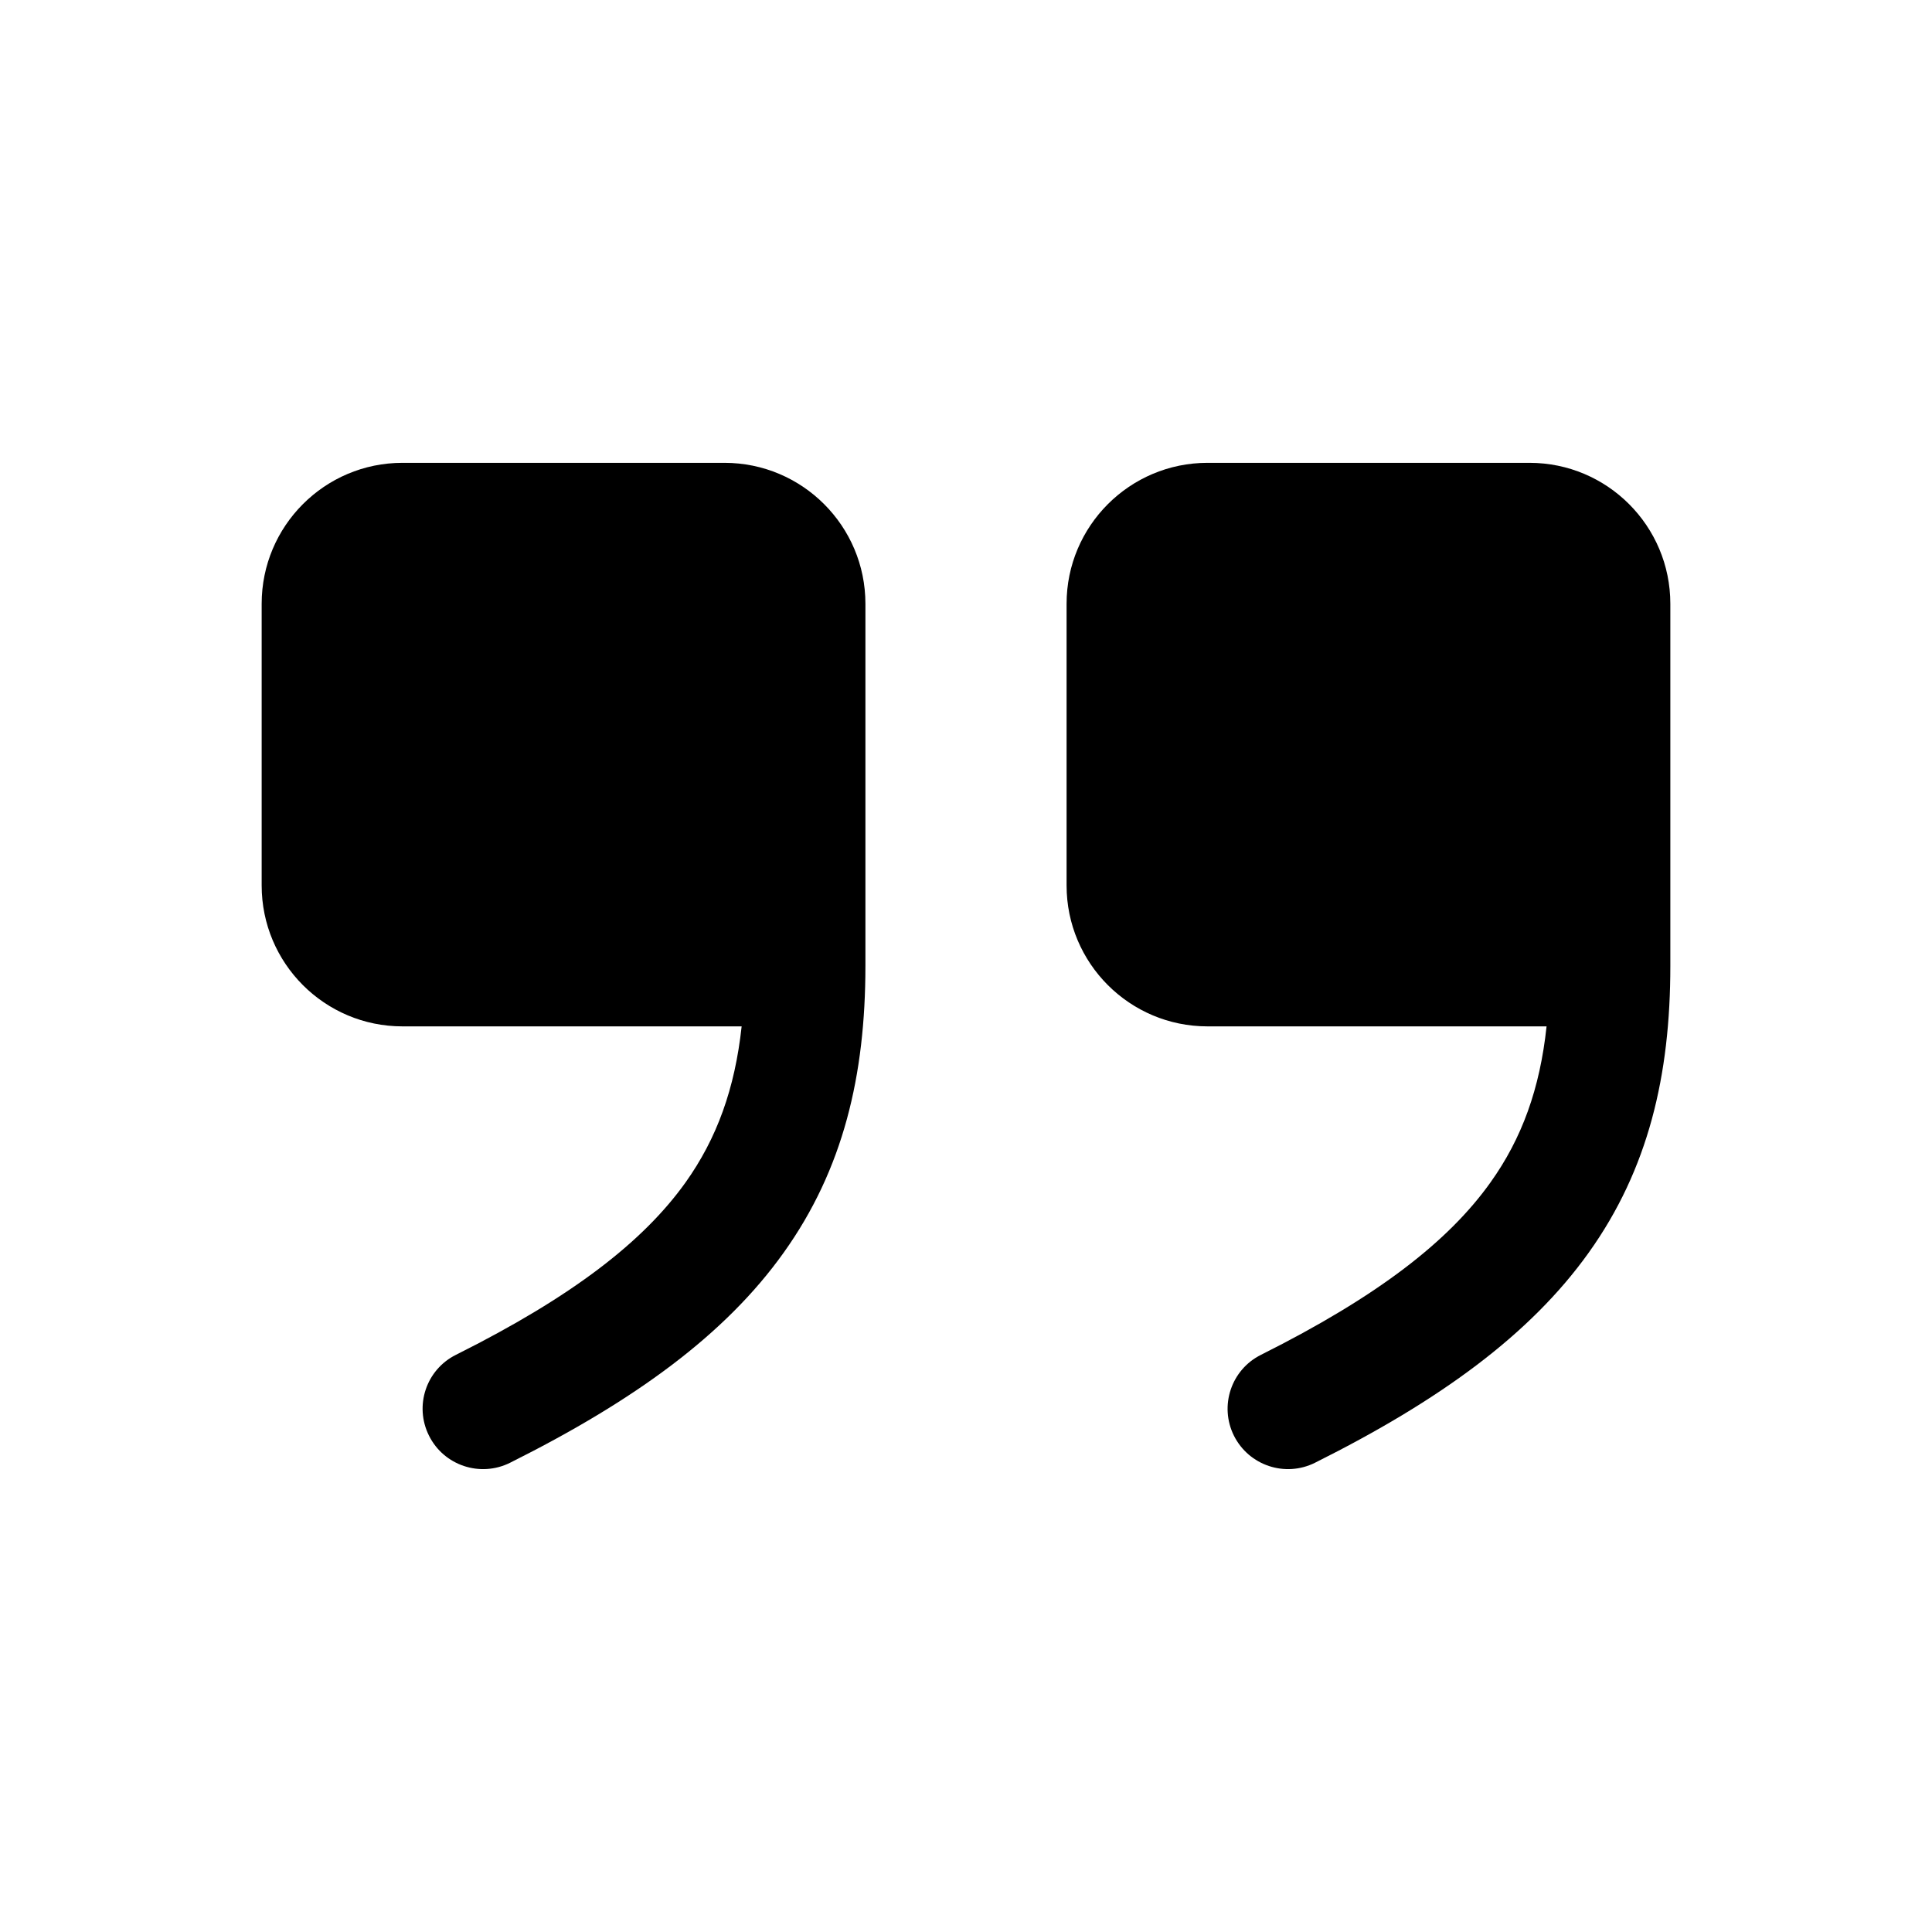
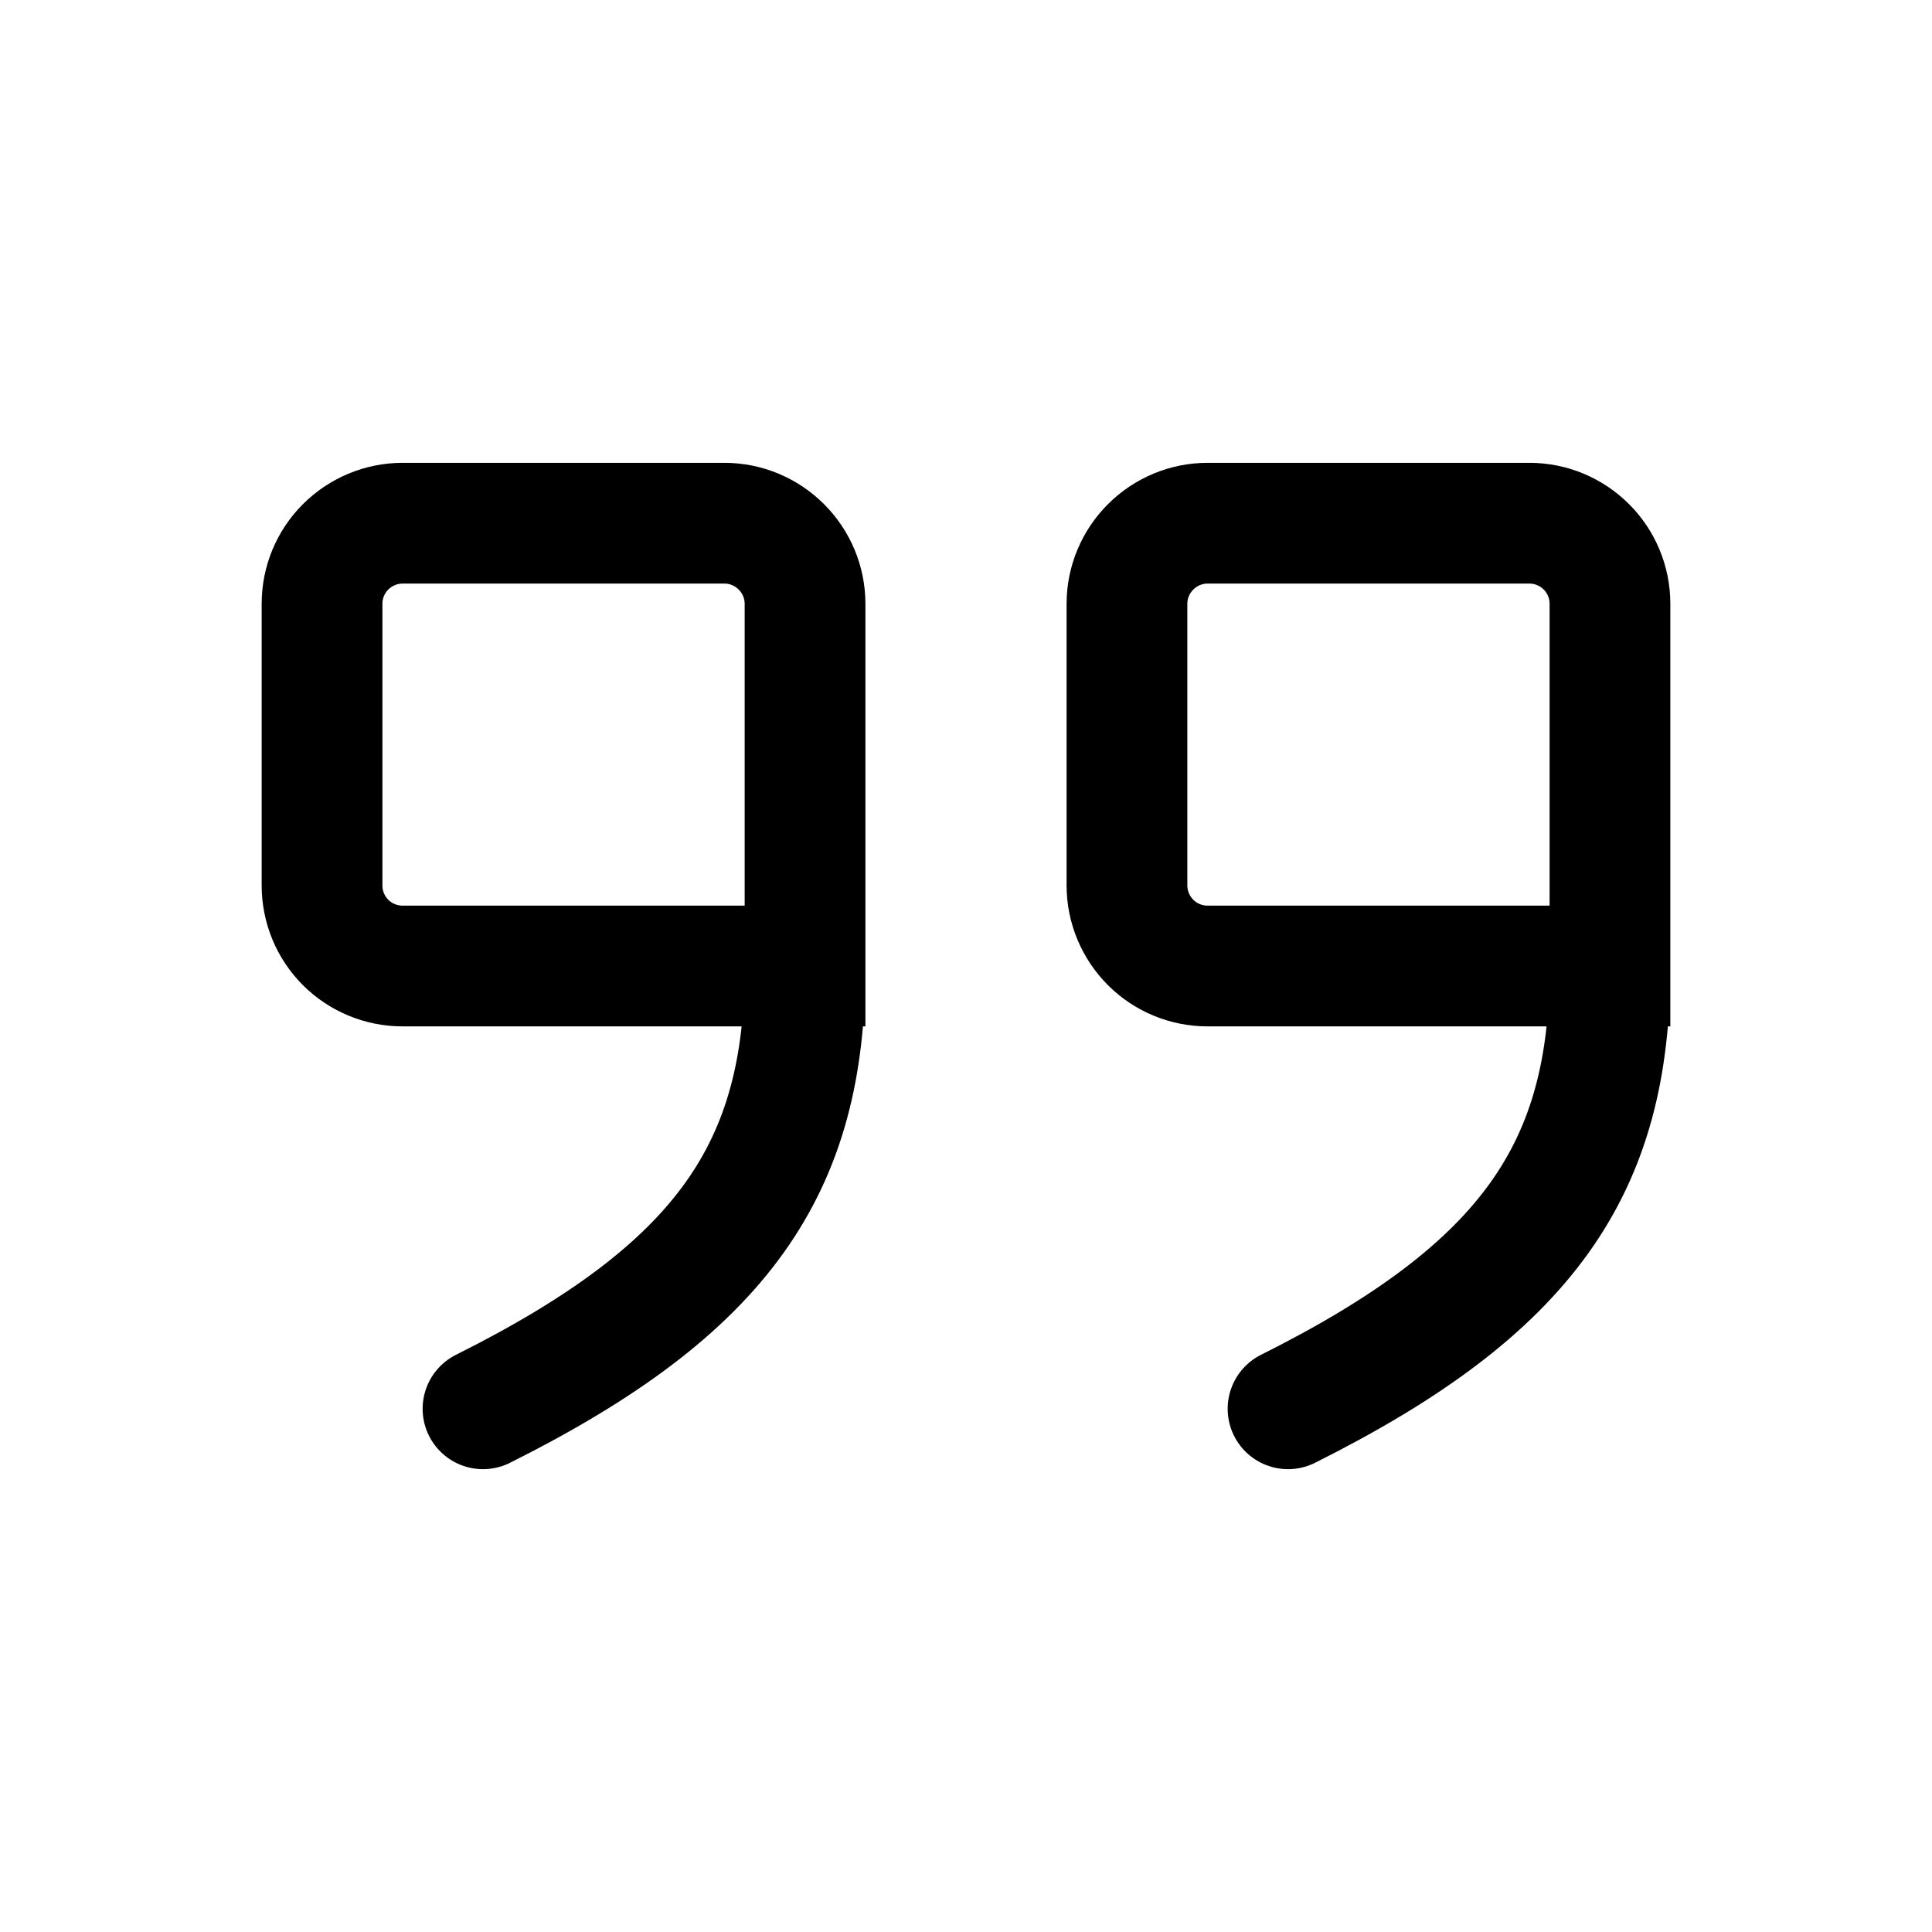
<svg xmlns="http://www.w3.org/2000/svg" width="16" height="16" viewBox="0 0 16 16" fill="none">
-   <path fill-rule="evenodd" clip-rule="evenodd" d="M6.142 8.5C6.086 9.016 5.937 9.428 5.677 9.793C5.328 10.281 4.744 10.736 3.776 11.22C3.529 11.343 3.429 11.643 3.553 11.89C3.676 12.137 3.977 12.237 4.224 12.114C5.256 11.598 6.006 11.053 6.49 10.374C6.984 9.683 7.167 8.905 7.167 8V5C7.167 4.356 6.644 3.833 6 3.833H3.333C2.689 3.833 2.167 4.356 2.167 5V7.333C2.167 7.978 2.689 8.5 3.333 8.5H6.142Z" fill="currentColor" />
-   <path fill-rule="evenodd" clip-rule="evenodd" d="M12.808 8.5C12.753 9.016 12.604 9.428 12.343 9.793C11.995 10.281 11.41 10.736 10.443 11.22C10.196 11.343 10.096 11.643 10.219 11.89C10.343 12.137 10.643 12.237 10.89 12.114C11.923 11.598 12.672 11.053 13.157 10.374C13.651 9.683 13.833 8.905 13.833 8V5C13.833 4.356 13.311 3.833 12.667 3.833H10C9.356 3.833 8.833 4.356 8.833 5V7.333C8.833 7.978 9.356 8.5 10 8.5H12.808Z" fill="currentColor" />
+   <path d="M6.667 8H3.333C3.157 8 2.987 7.93 2.862 7.805C2.737 7.68 2.667 7.51 2.667 7.333V5C2.667 4.823 2.737 4.654 2.862 4.529C2.987 4.404 3.157 4.333 3.333 4.333H6C6.177 4.333 6.346 4.404 6.471 4.529C6.596 4.654 6.667 4.823 6.667 5V8ZM6.667 8C6.667 9.667 6 10.667 4 11.667M13.333 8H10C9.823 8 9.654 7.93 9.529 7.805C9.404 7.68 9.333 7.51 9.333 7.333V5C9.333 4.823 9.404 4.654 9.529 4.529C9.654 4.404 9.823 4.333 10 4.333H12.667C12.844 4.333 13.013 4.404 13.138 4.529C13.263 4.654 13.333 4.823 13.333 5V8ZM13.333 8C13.333 9.667 12.667 10.667 10.667 11.667" stroke="currentColor" stroke-linecap="round" />
</svg>
